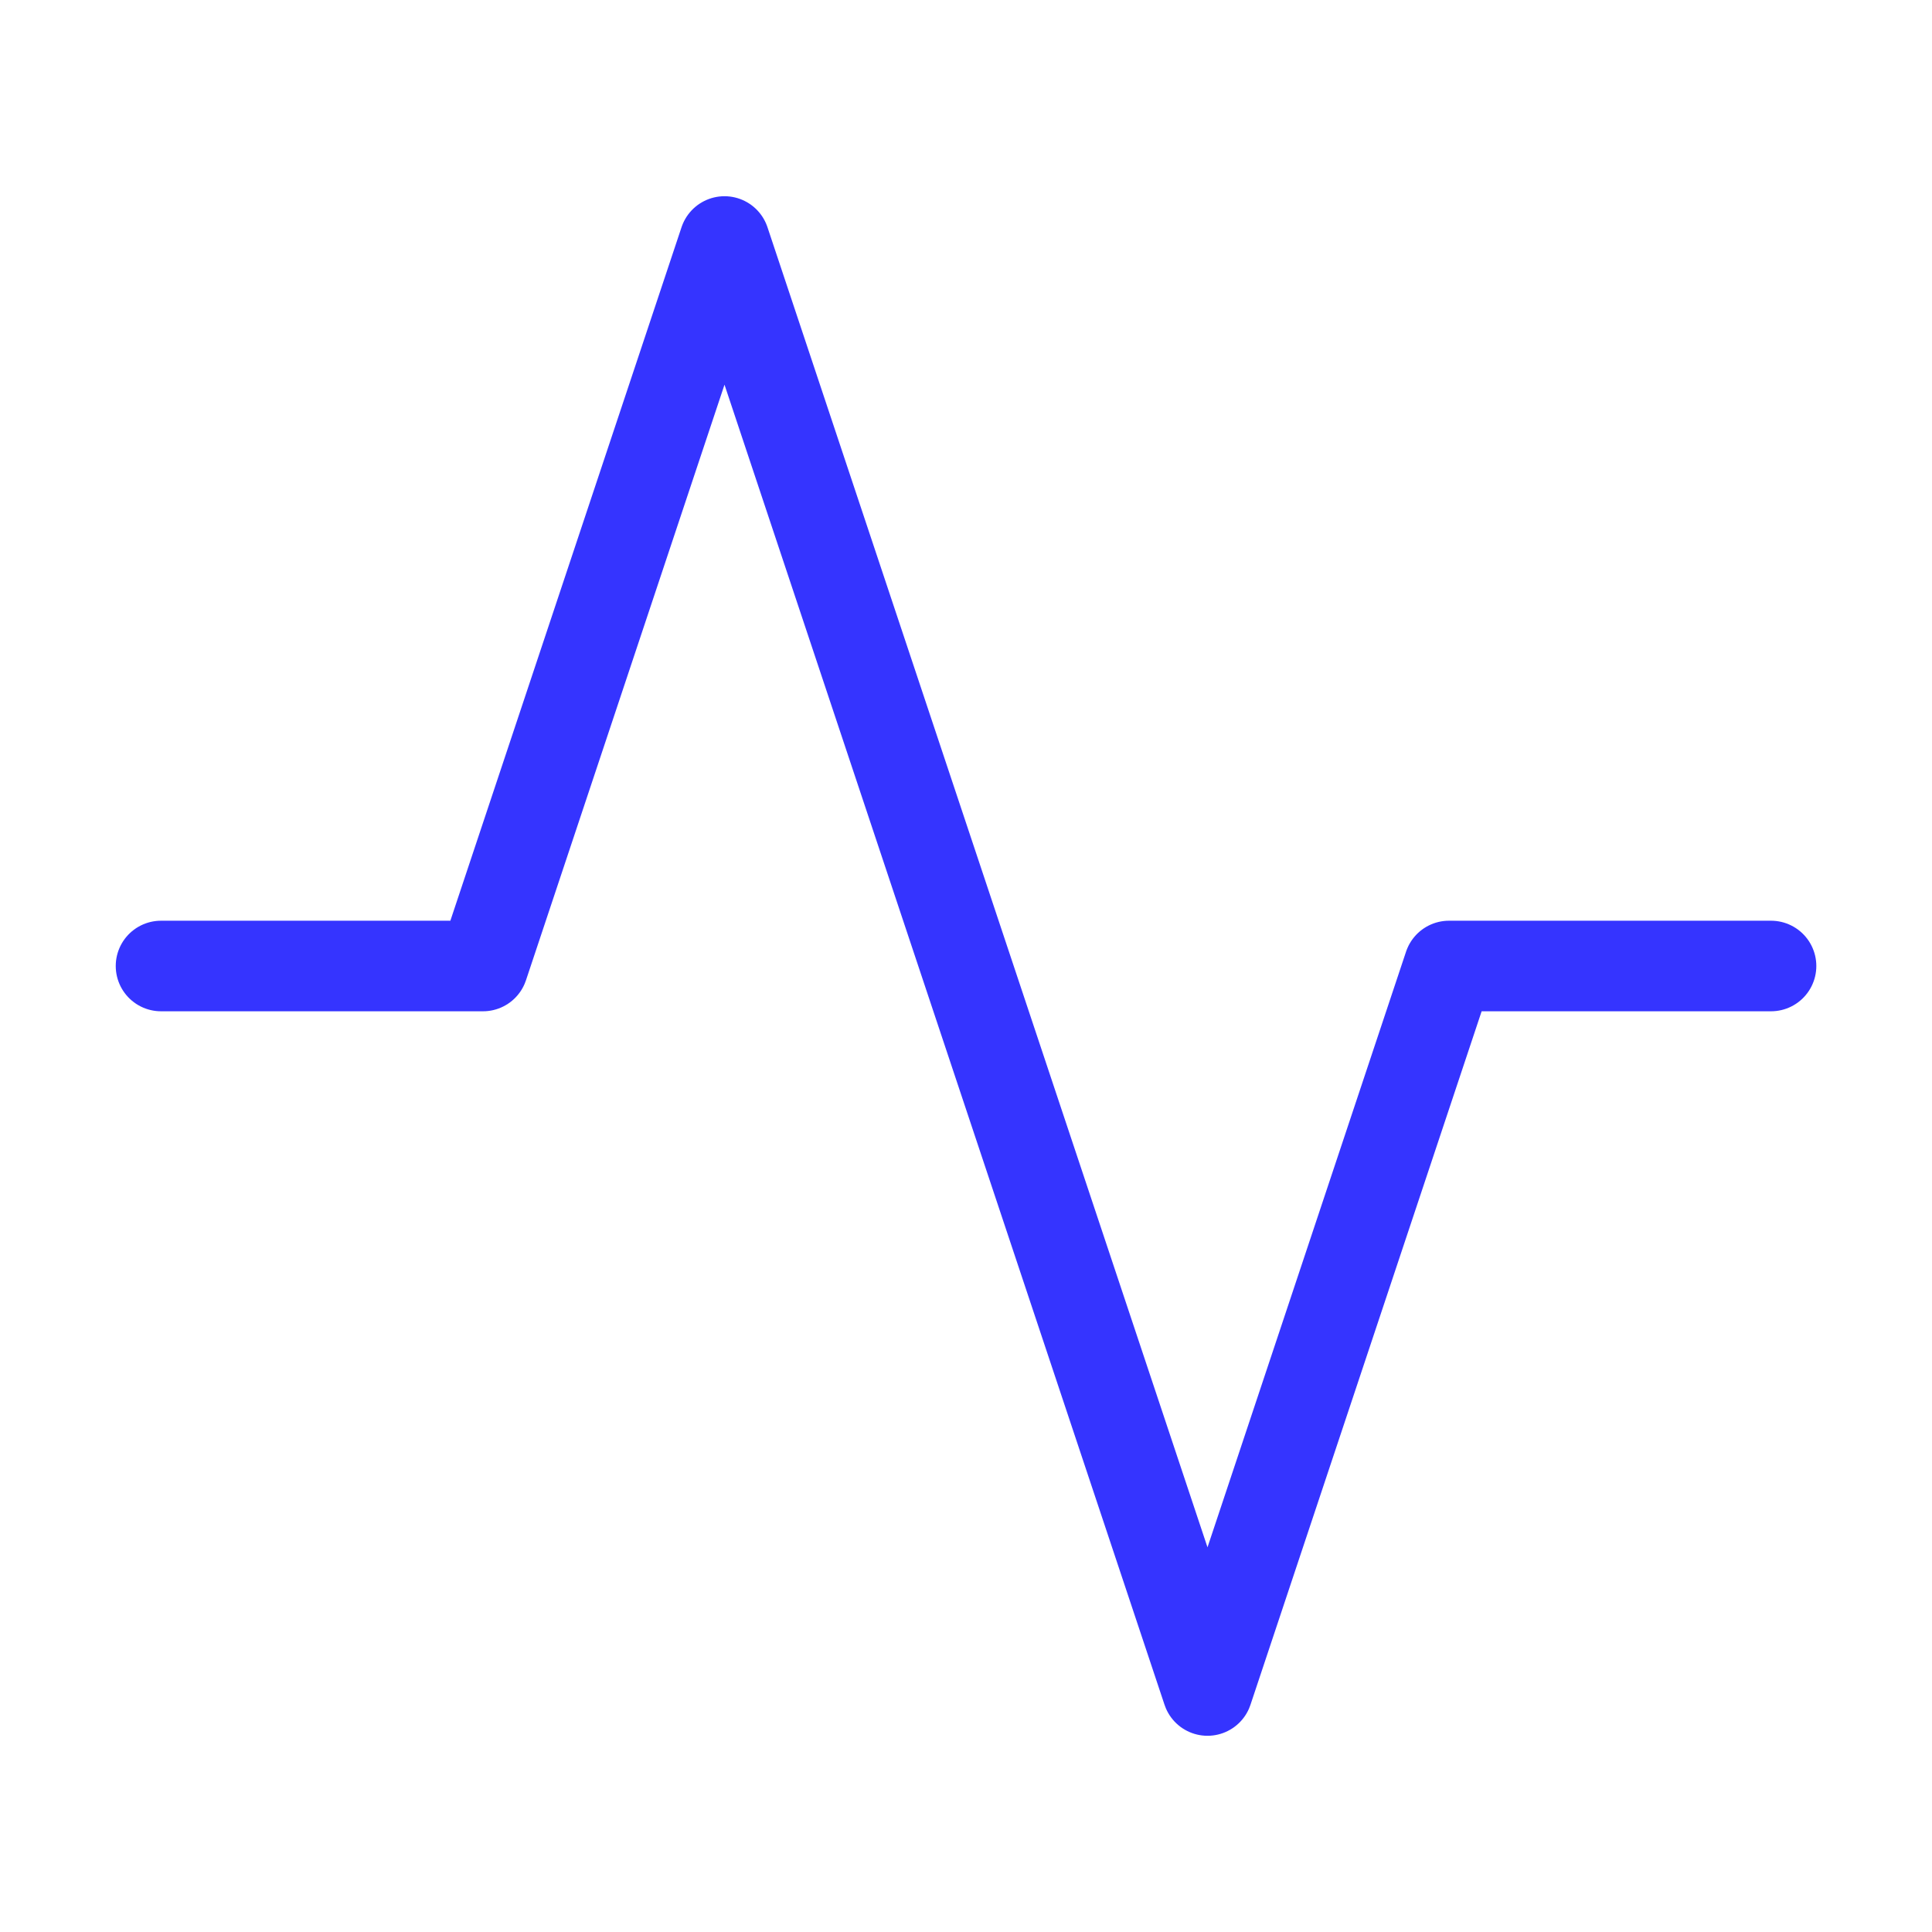
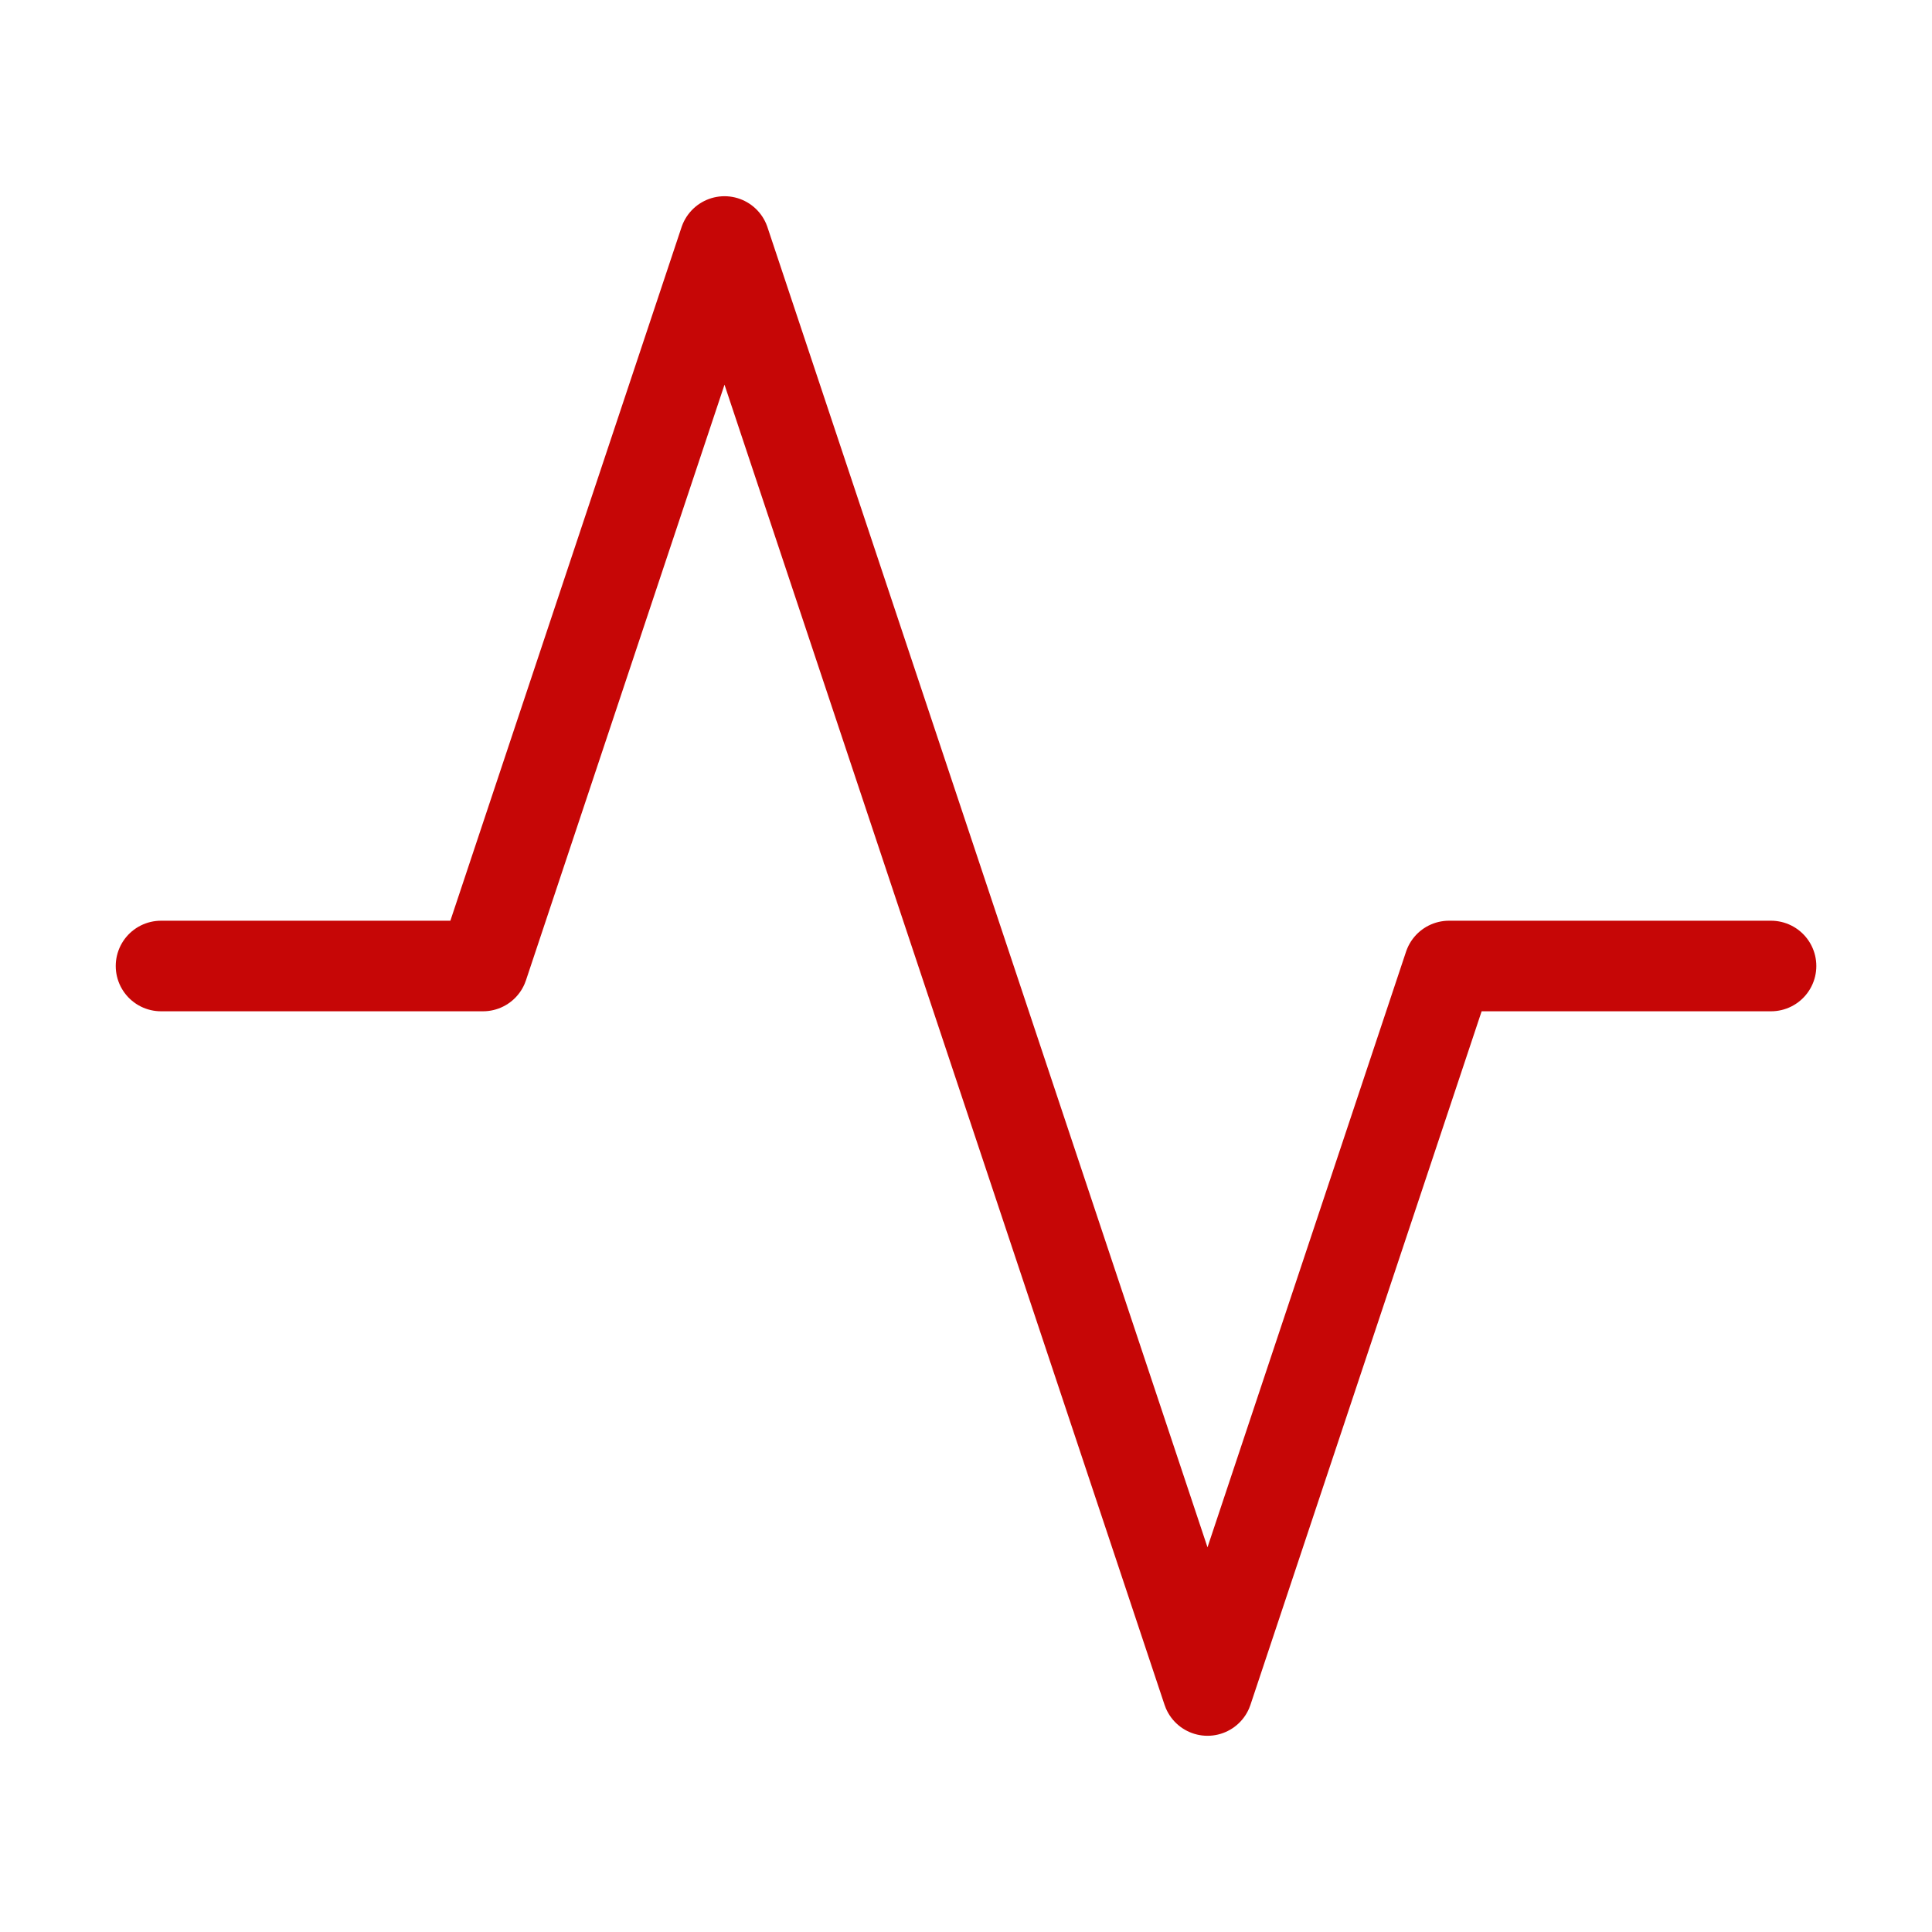
<svg xmlns="http://www.w3.org/2000/svg" width="32" height="32" viewBox="0 0 32 32" fill="none">
-   <path d="M29.334 16H24L20 28L12 4L8 16H2.667" stroke="#3534FF" stroke-width="1.5" stroke-linecap="round" stroke-linejoin="round" />
+   <path d="M29.334 16H24L20 28L12 4L8 16H2.667" stroke="#c60606" stroke-width="1.5" stroke-linecap="round" stroke-linejoin="round" />
</svg>
